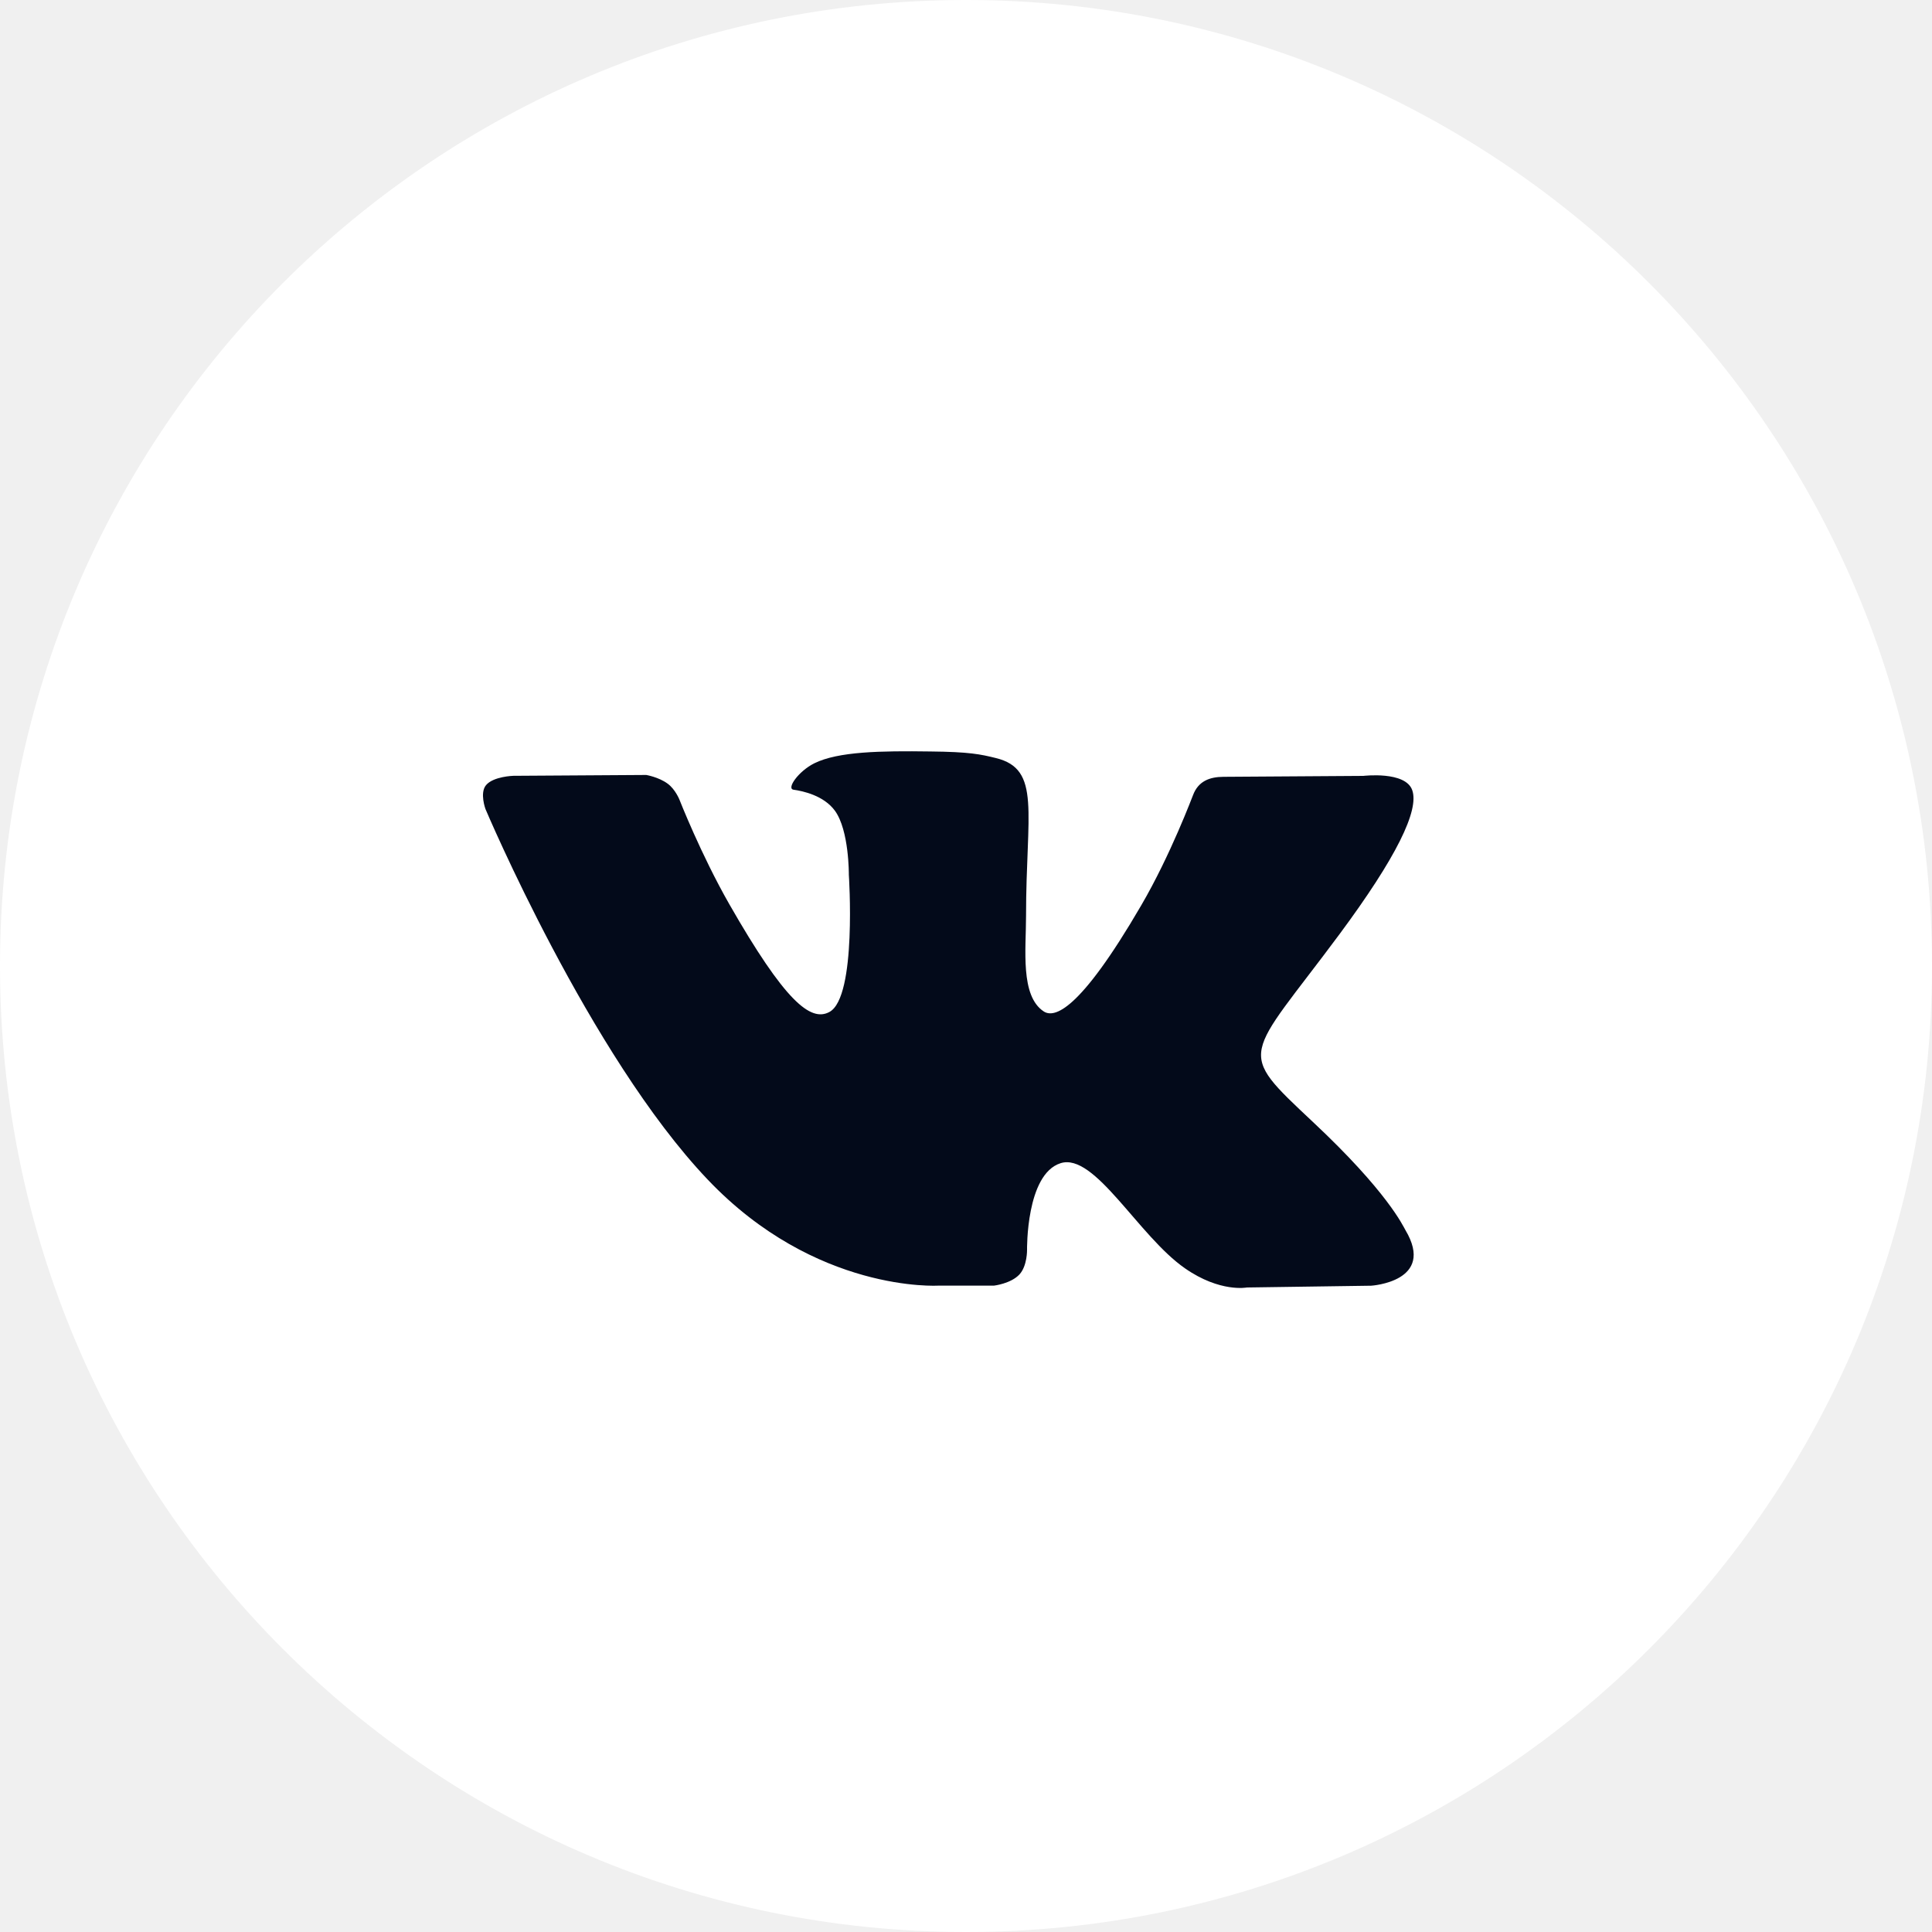
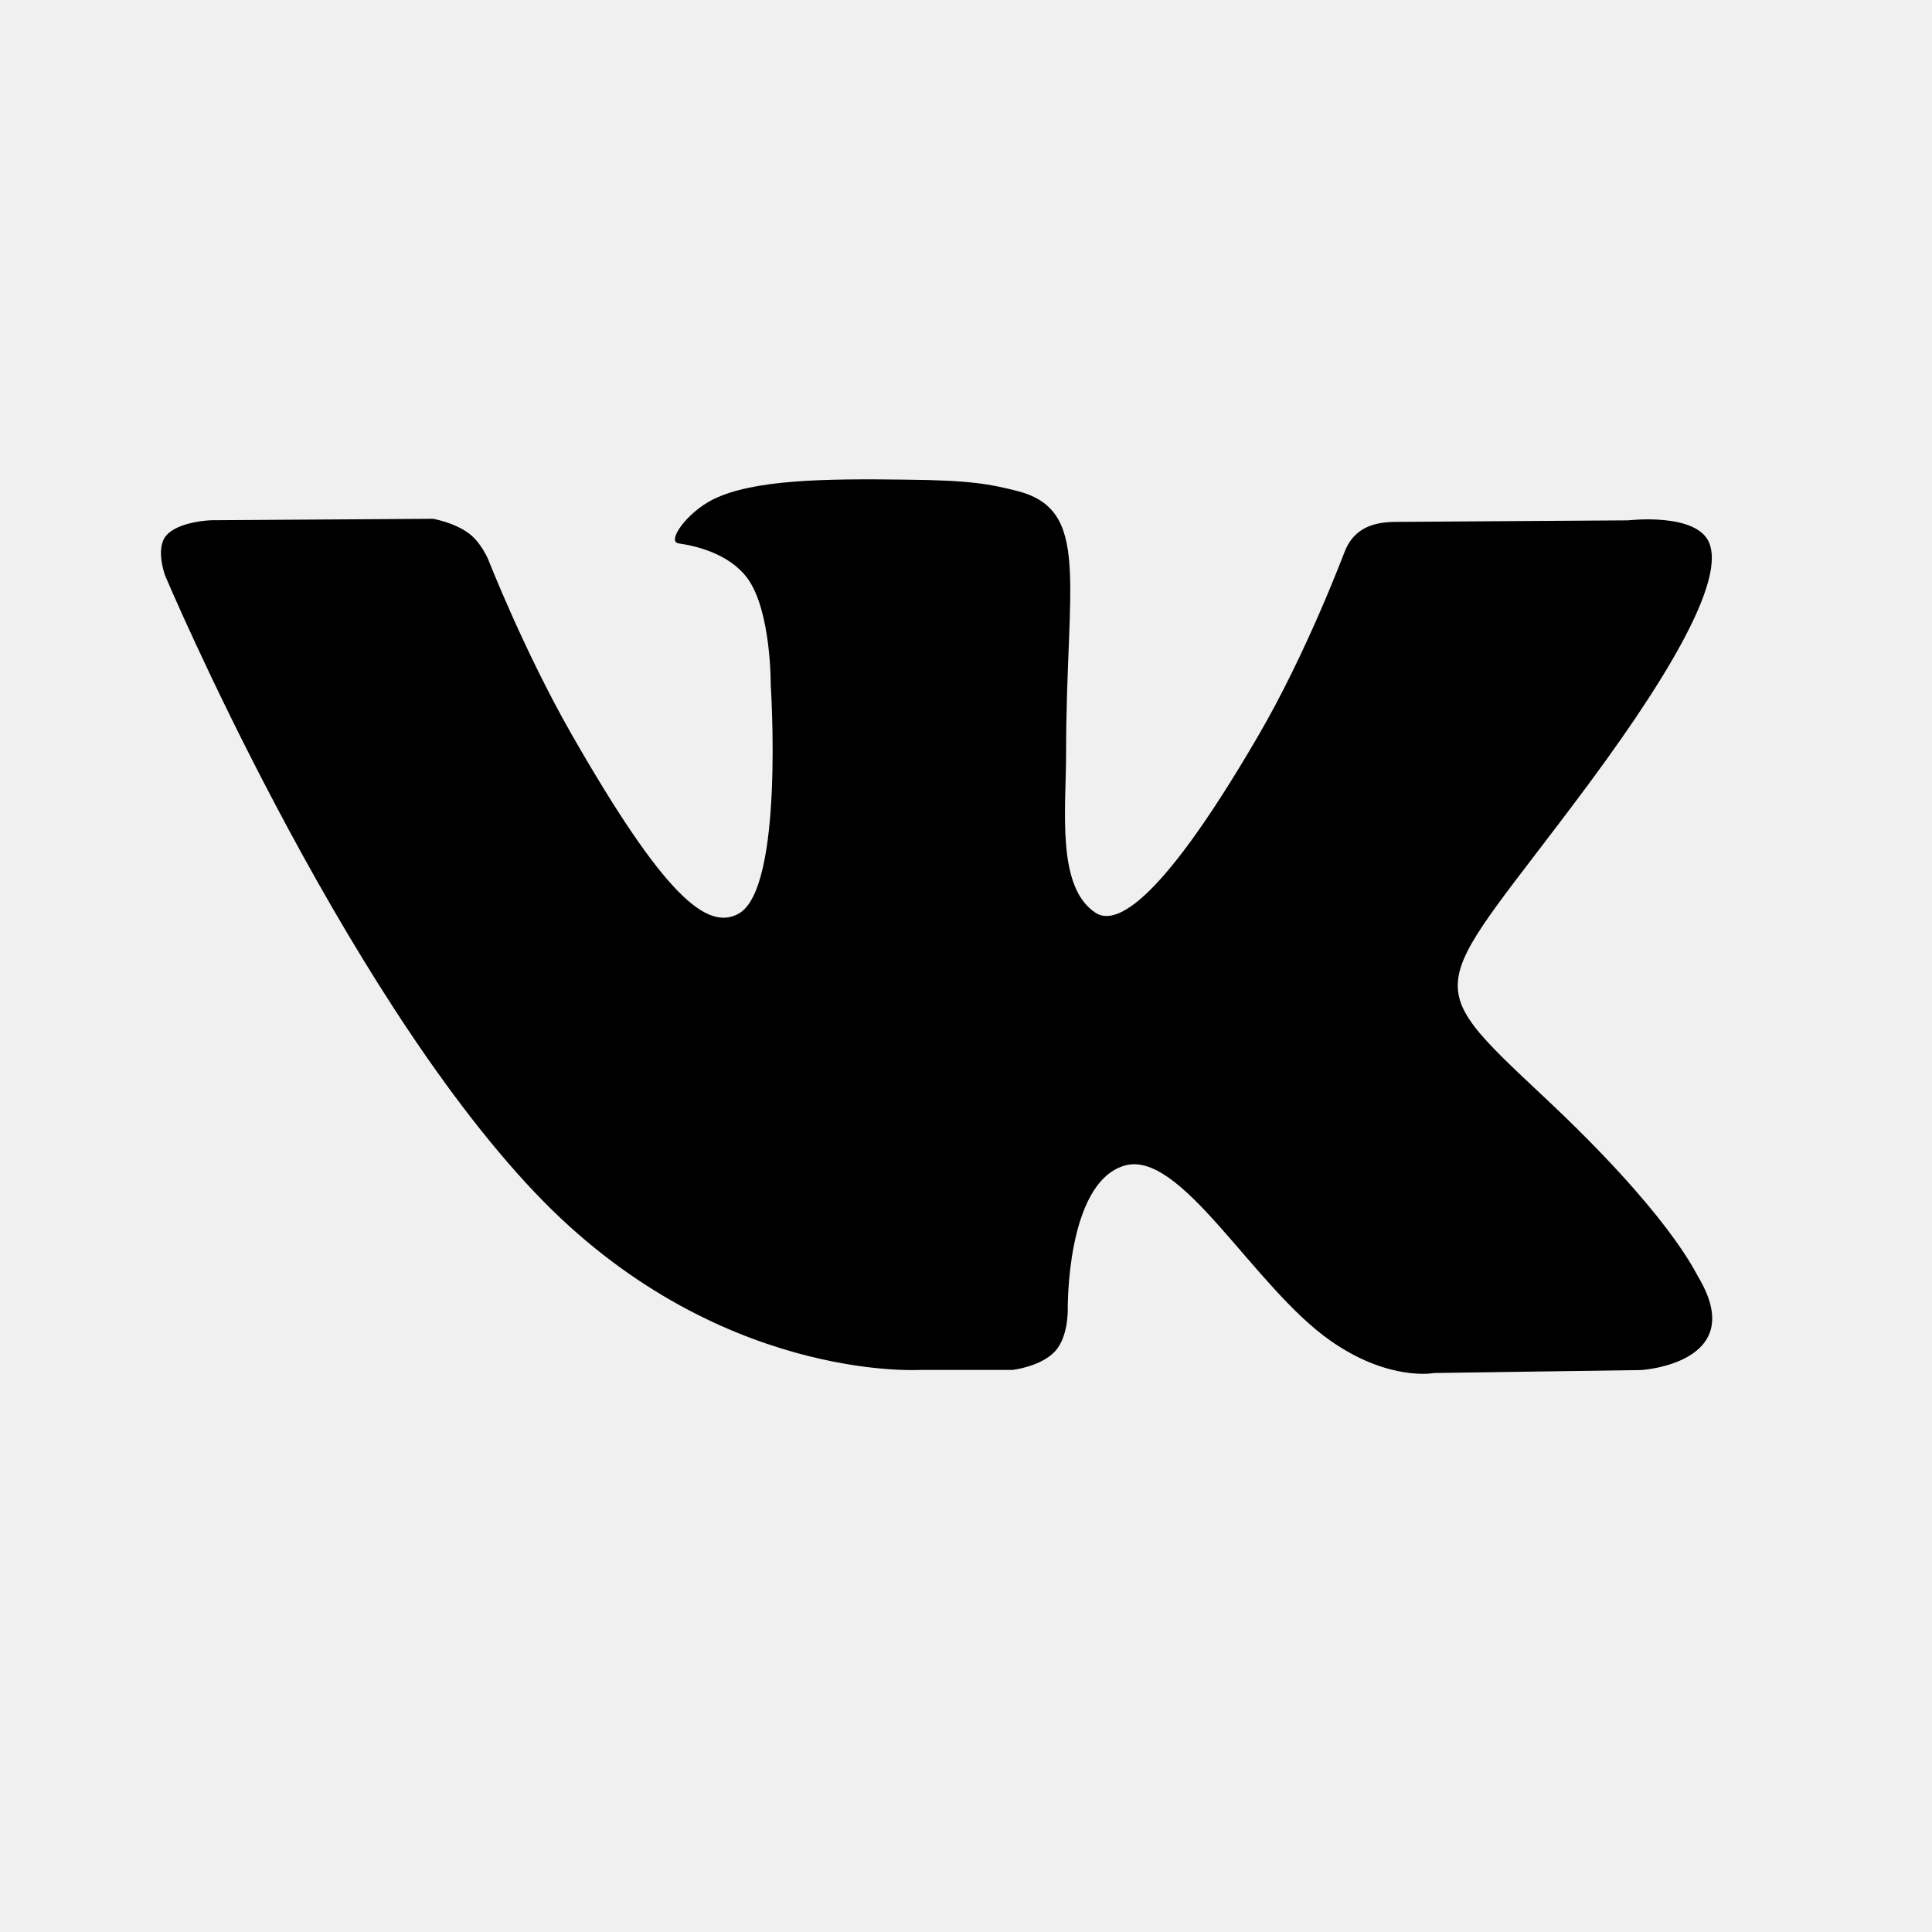
- <svg xmlns="http://www.w3.org/2000/svg" width="25" height="25" viewBox="0 0 25 25" fill="none">
-   <path d="M12.5 0C5.597 0 0 5.597 0 12.5C0 19.403 5.597 25 12.5 25C19.403 25 25 19.403 25 12.5C25 5.597 19.403 0 12.5 0Z" fill="white" />
-   <path d="M13.723 15.052C14.165 14.909 14.732 15.996 15.335 16.413C15.788 16.728 16.135 16.66 16.135 16.66L17.743 16.637C17.743 16.637 18.584 16.585 18.186 15.917C18.154 15.862 17.954 15.422 16.989 14.518C15.982 13.572 16.118 13.725 17.332 12.09C18.071 11.093 18.367 10.484 18.274 10.224C18.186 9.975 17.642 10.04 17.642 10.04L15.831 10.052C15.654 10.053 15.505 10.107 15.437 10.291C15.435 10.293 15.149 11.062 14.767 11.716C13.961 13.101 13.639 13.174 13.506 13.088C13.2 12.887 13.277 12.283 13.277 11.854C13.277 10.512 13.477 9.953 12.886 9.809C12.688 9.76 12.543 9.729 12.039 9.724C11.395 9.715 10.847 9.724 10.537 9.877C10.331 9.98 10.173 10.206 10.269 10.219C10.389 10.236 10.659 10.293 10.804 10.491C10.989 10.746 10.984 11.319 10.984 11.319C10.984 11.319 11.09 12.899 10.734 13.094C10.489 13.229 10.155 12.955 9.436 11.698C9.069 11.055 8.791 10.345 8.791 10.345C8.791 10.345 8.738 10.213 8.64 10.141C8.524 10.055 8.362 10.028 8.362 10.028L6.643 10.039C6.643 10.039 6.384 10.046 6.289 10.16C6.205 10.261 6.282 10.469 6.282 10.469C6.282 10.469 7.629 13.656 9.155 15.261C10.553 16.734 12.142 16.636 12.142 16.636H12.862C12.862 16.636 13.079 16.611 13.191 16.492C13.294 16.381 13.29 16.172 13.29 16.172C13.29 16.172 13.275 15.195 13.723 15.052Z" fill="#030A1A" />
+ <svg xmlns="http://www.w3.org/2000/svg" width="15" height="15" viewBox="0 0 15 15">
+   <path d="M8.723 9.052C9.165 8.909 9.732 9.996 10.335 10.413C10.788 10.728 11.135 10.66 11.135 10.66L12.743 10.637C12.743 10.637 13.584 10.585 13.187 9.917C13.154 9.862 12.954 9.422 11.989 8.518C10.982 7.572 11.118 7.725 12.332 6.09C13.071 5.093 13.367 4.484 13.274 4.224C13.186 3.975 12.642 4.04 12.642 4.04L10.831 4.052C10.654 4.053 10.505 4.107 10.437 4.291C10.435 4.293 10.149 5.062 9.767 5.716C8.961 7.1 8.639 7.174 8.506 7.087C8.2 6.887 8.277 6.283 8.277 5.854C8.277 4.512 8.477 3.953 7.886 3.809C7.688 3.76 7.543 3.729 7.039 3.724C6.394 3.715 5.847 3.724 5.537 3.877C5.331 3.98 5.173 4.206 5.269 4.219C5.389 4.236 5.659 4.293 5.804 4.491C5.989 4.746 5.984 5.319 5.984 5.319C5.984 5.319 6.09 6.899 5.734 7.094C5.489 7.229 5.155 6.955 4.436 5.698C4.069 5.055 3.791 4.345 3.791 4.345C3.791 4.345 3.737 4.213 3.64 4.141C3.524 4.055 3.362 4.028 3.362 4.028L1.643 4.039C1.643 4.039 1.384 4.046 1.289 4.16C1.205 4.261 1.282 4.469 1.282 4.469C1.282 4.469 2.629 7.656 4.155 9.261C5.553 10.734 7.142 10.636 7.142 10.636H7.862C7.862 10.636 8.08 10.611 8.191 10.492C8.294 10.381 8.29 10.172 8.29 10.172C8.29 10.172 8.275 9.195 8.723 9.052Z" />
</svg>
